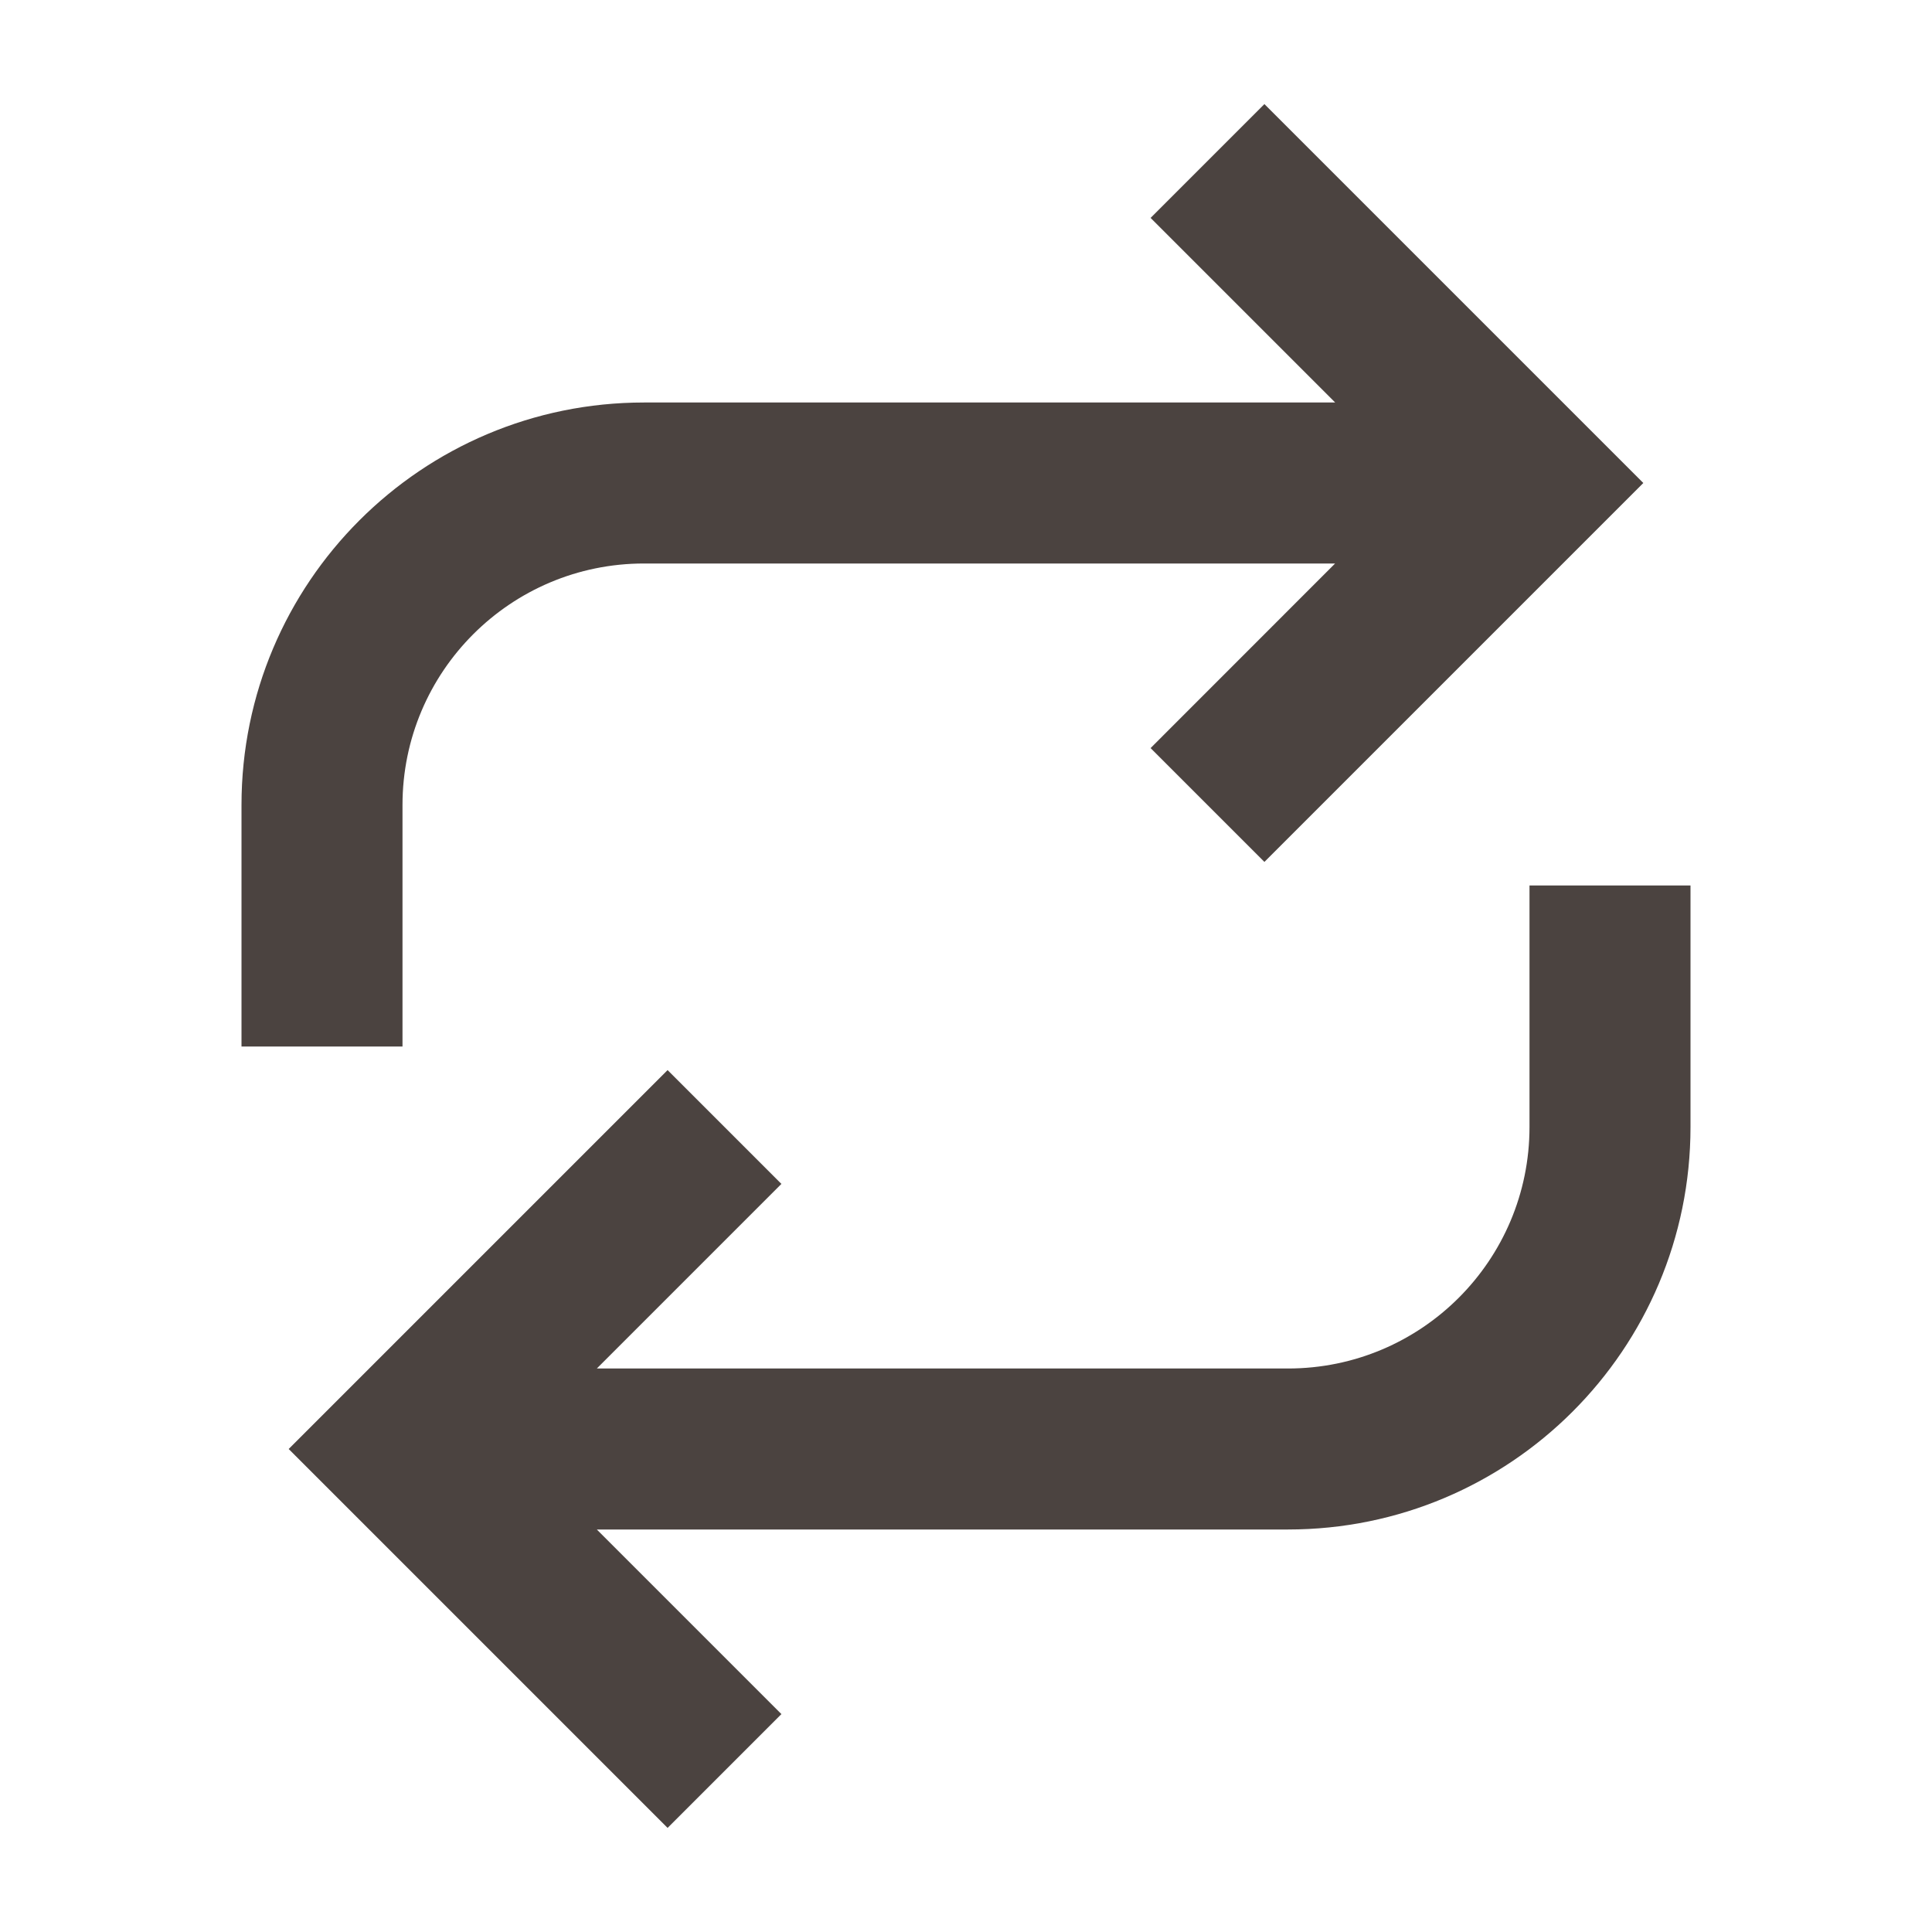
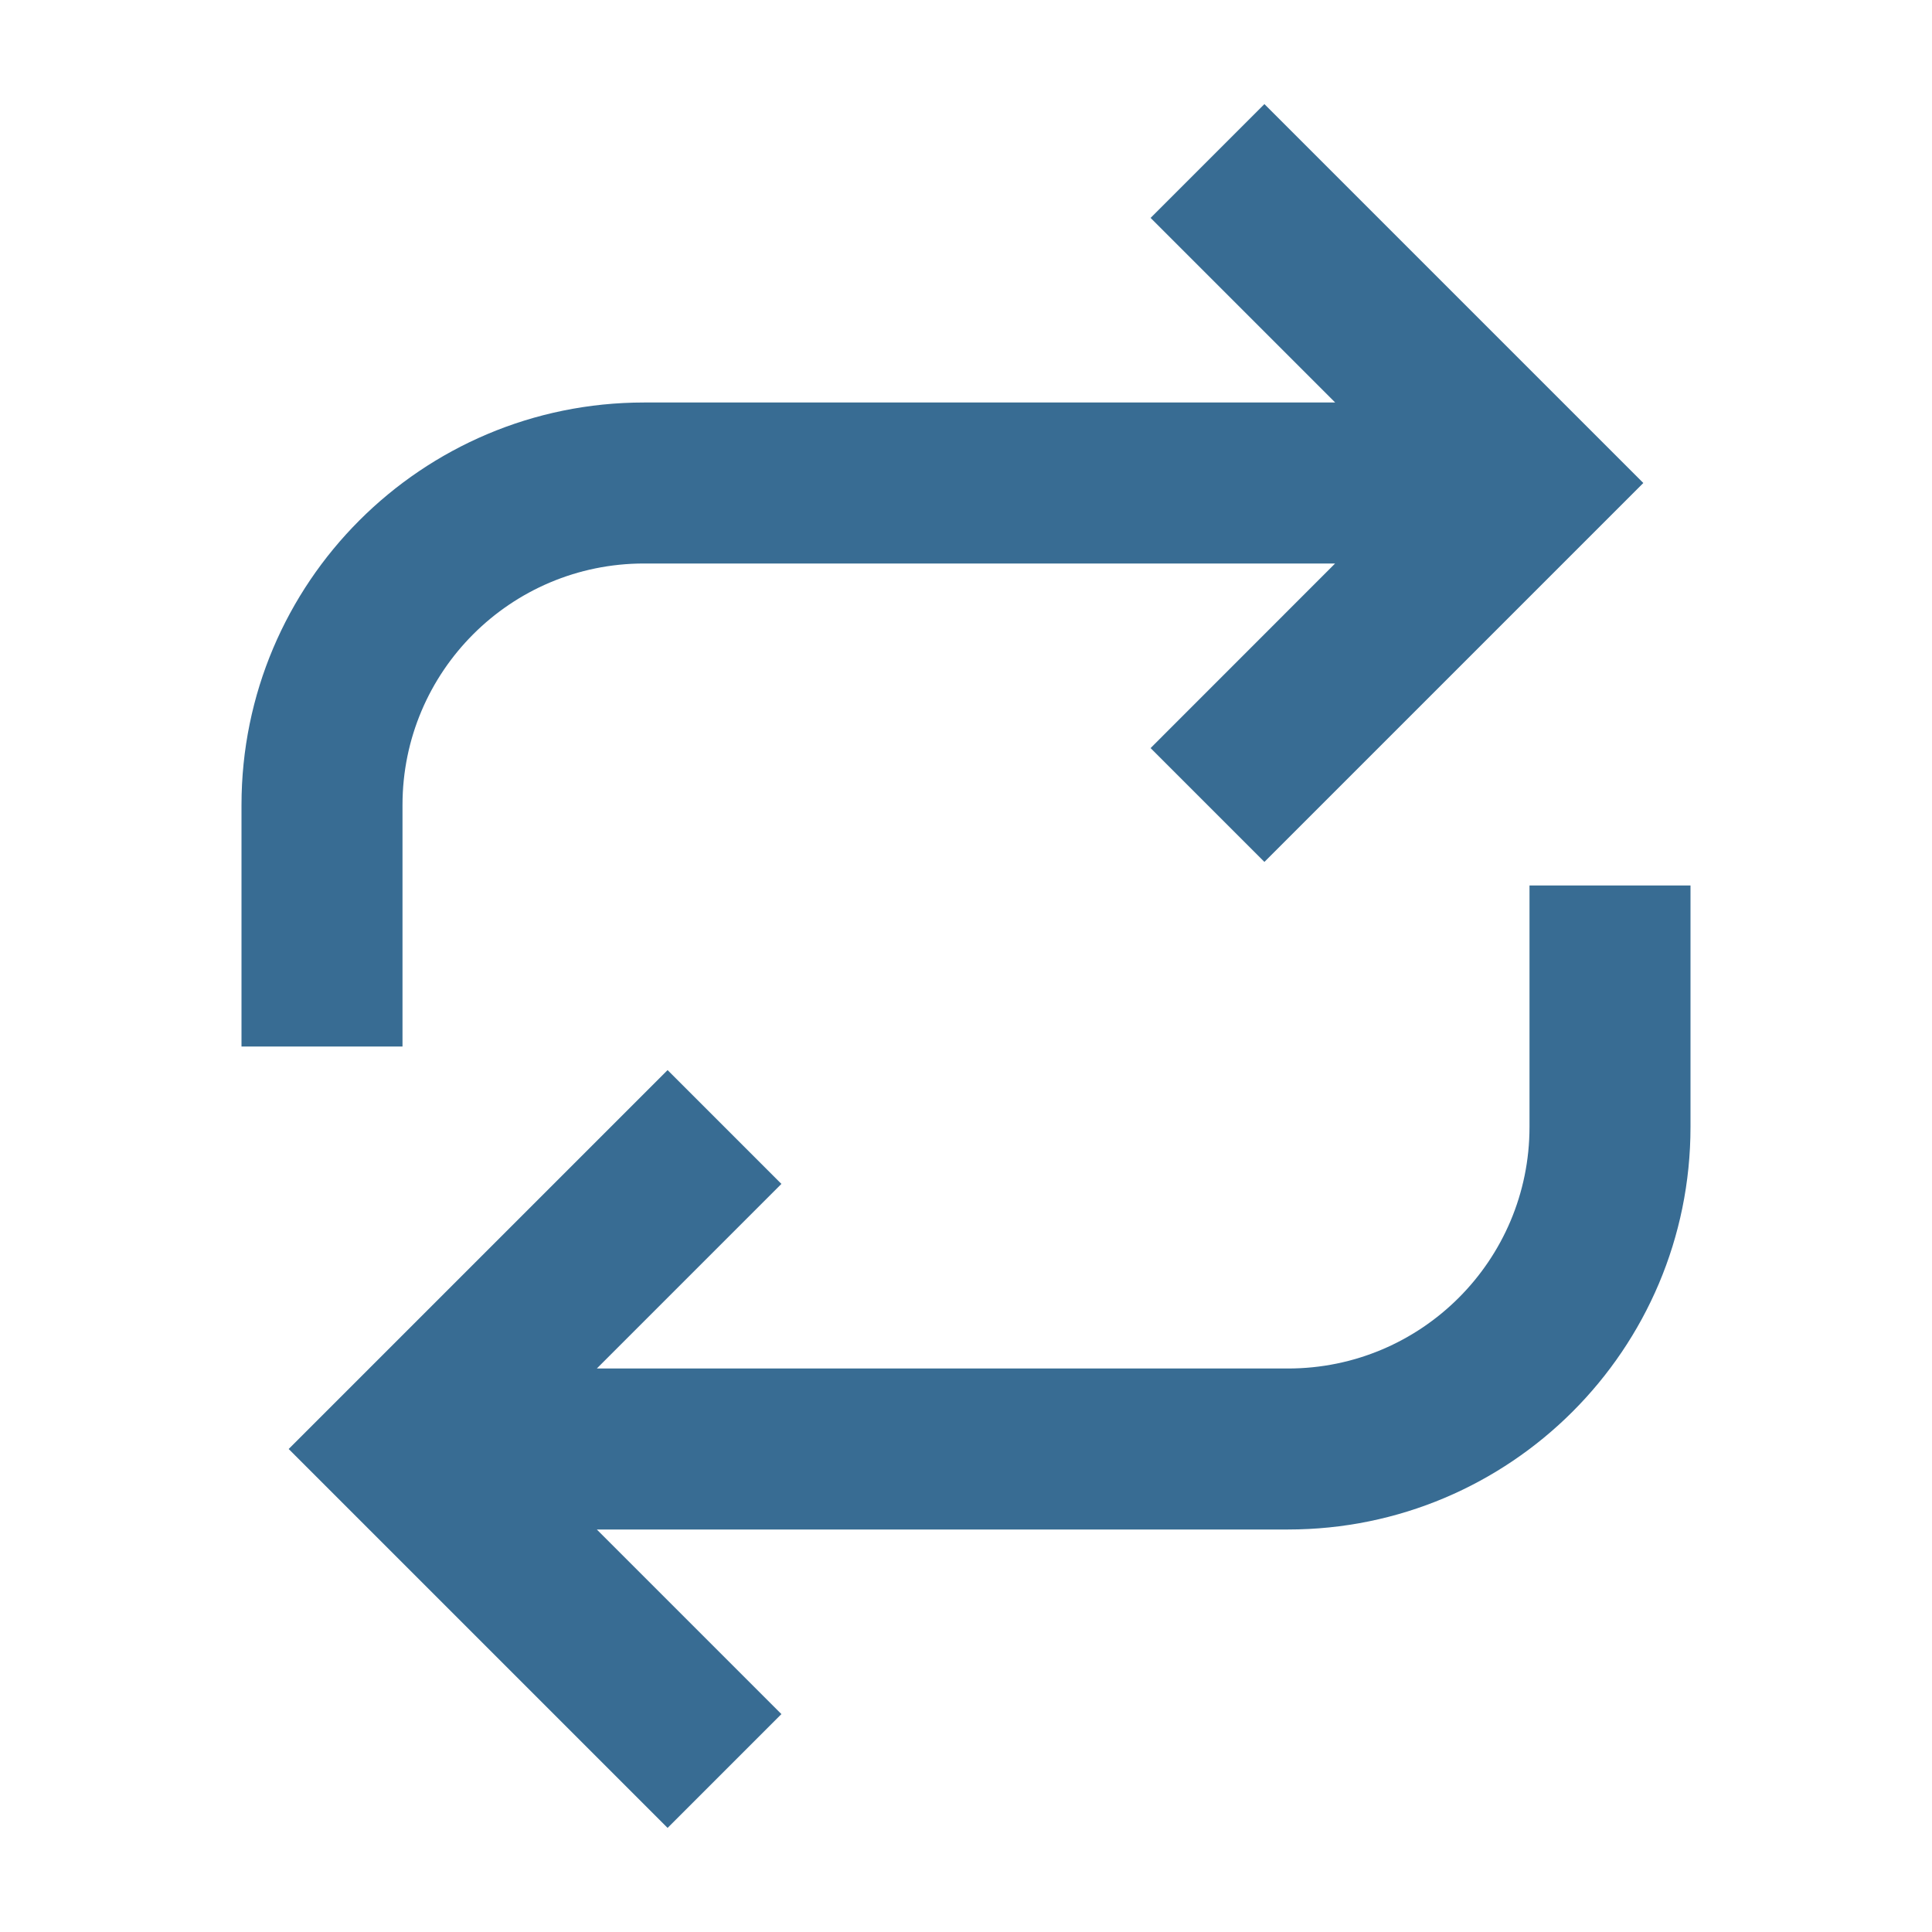
<svg xmlns="http://www.w3.org/2000/svg" width="24" height="24" fill="none">
-   <path fill-rule="evenodd" clip-rule="evenodd" d="M7.414 19l2.293 2.293-1.414 1.414L3.586 18l4.707-4.707 1.414 1.414L7.414 17H16a3 3 0 0 0 3-3v-3h2v3a5 5 0 0 1-5 5H7.414zm9.173-13.999l-2.294-2.294 1.414-1.414L20.414 6l-4.707 4.707-1.414-1.414L16.585 7H8a3 3 0 0 0-3 3v3H3v-3a5 5 0 0 1 5-5h8.587z" fill="#4b4340" />
+   <path fill-rule="evenodd" clip-rule="evenodd" d="M7.414 19l2.293 2.293-1.414 1.414L3.586 18l4.707-4.707 1.414 1.414L7.414 17H16a3 3 0 0 0 3-3v-3h2v3a5 5 0 0 1-5 5H7.414zm9.173-13.999l-2.294-2.294 1.414-1.414L20.414 6l-4.707 4.707-1.414-1.414L16.585 7H8a3 3 0 0 0-3 3v3H3v-3a5 5 0 0 1 5-5h8.587z" fill="#386c93" />
</svg>
